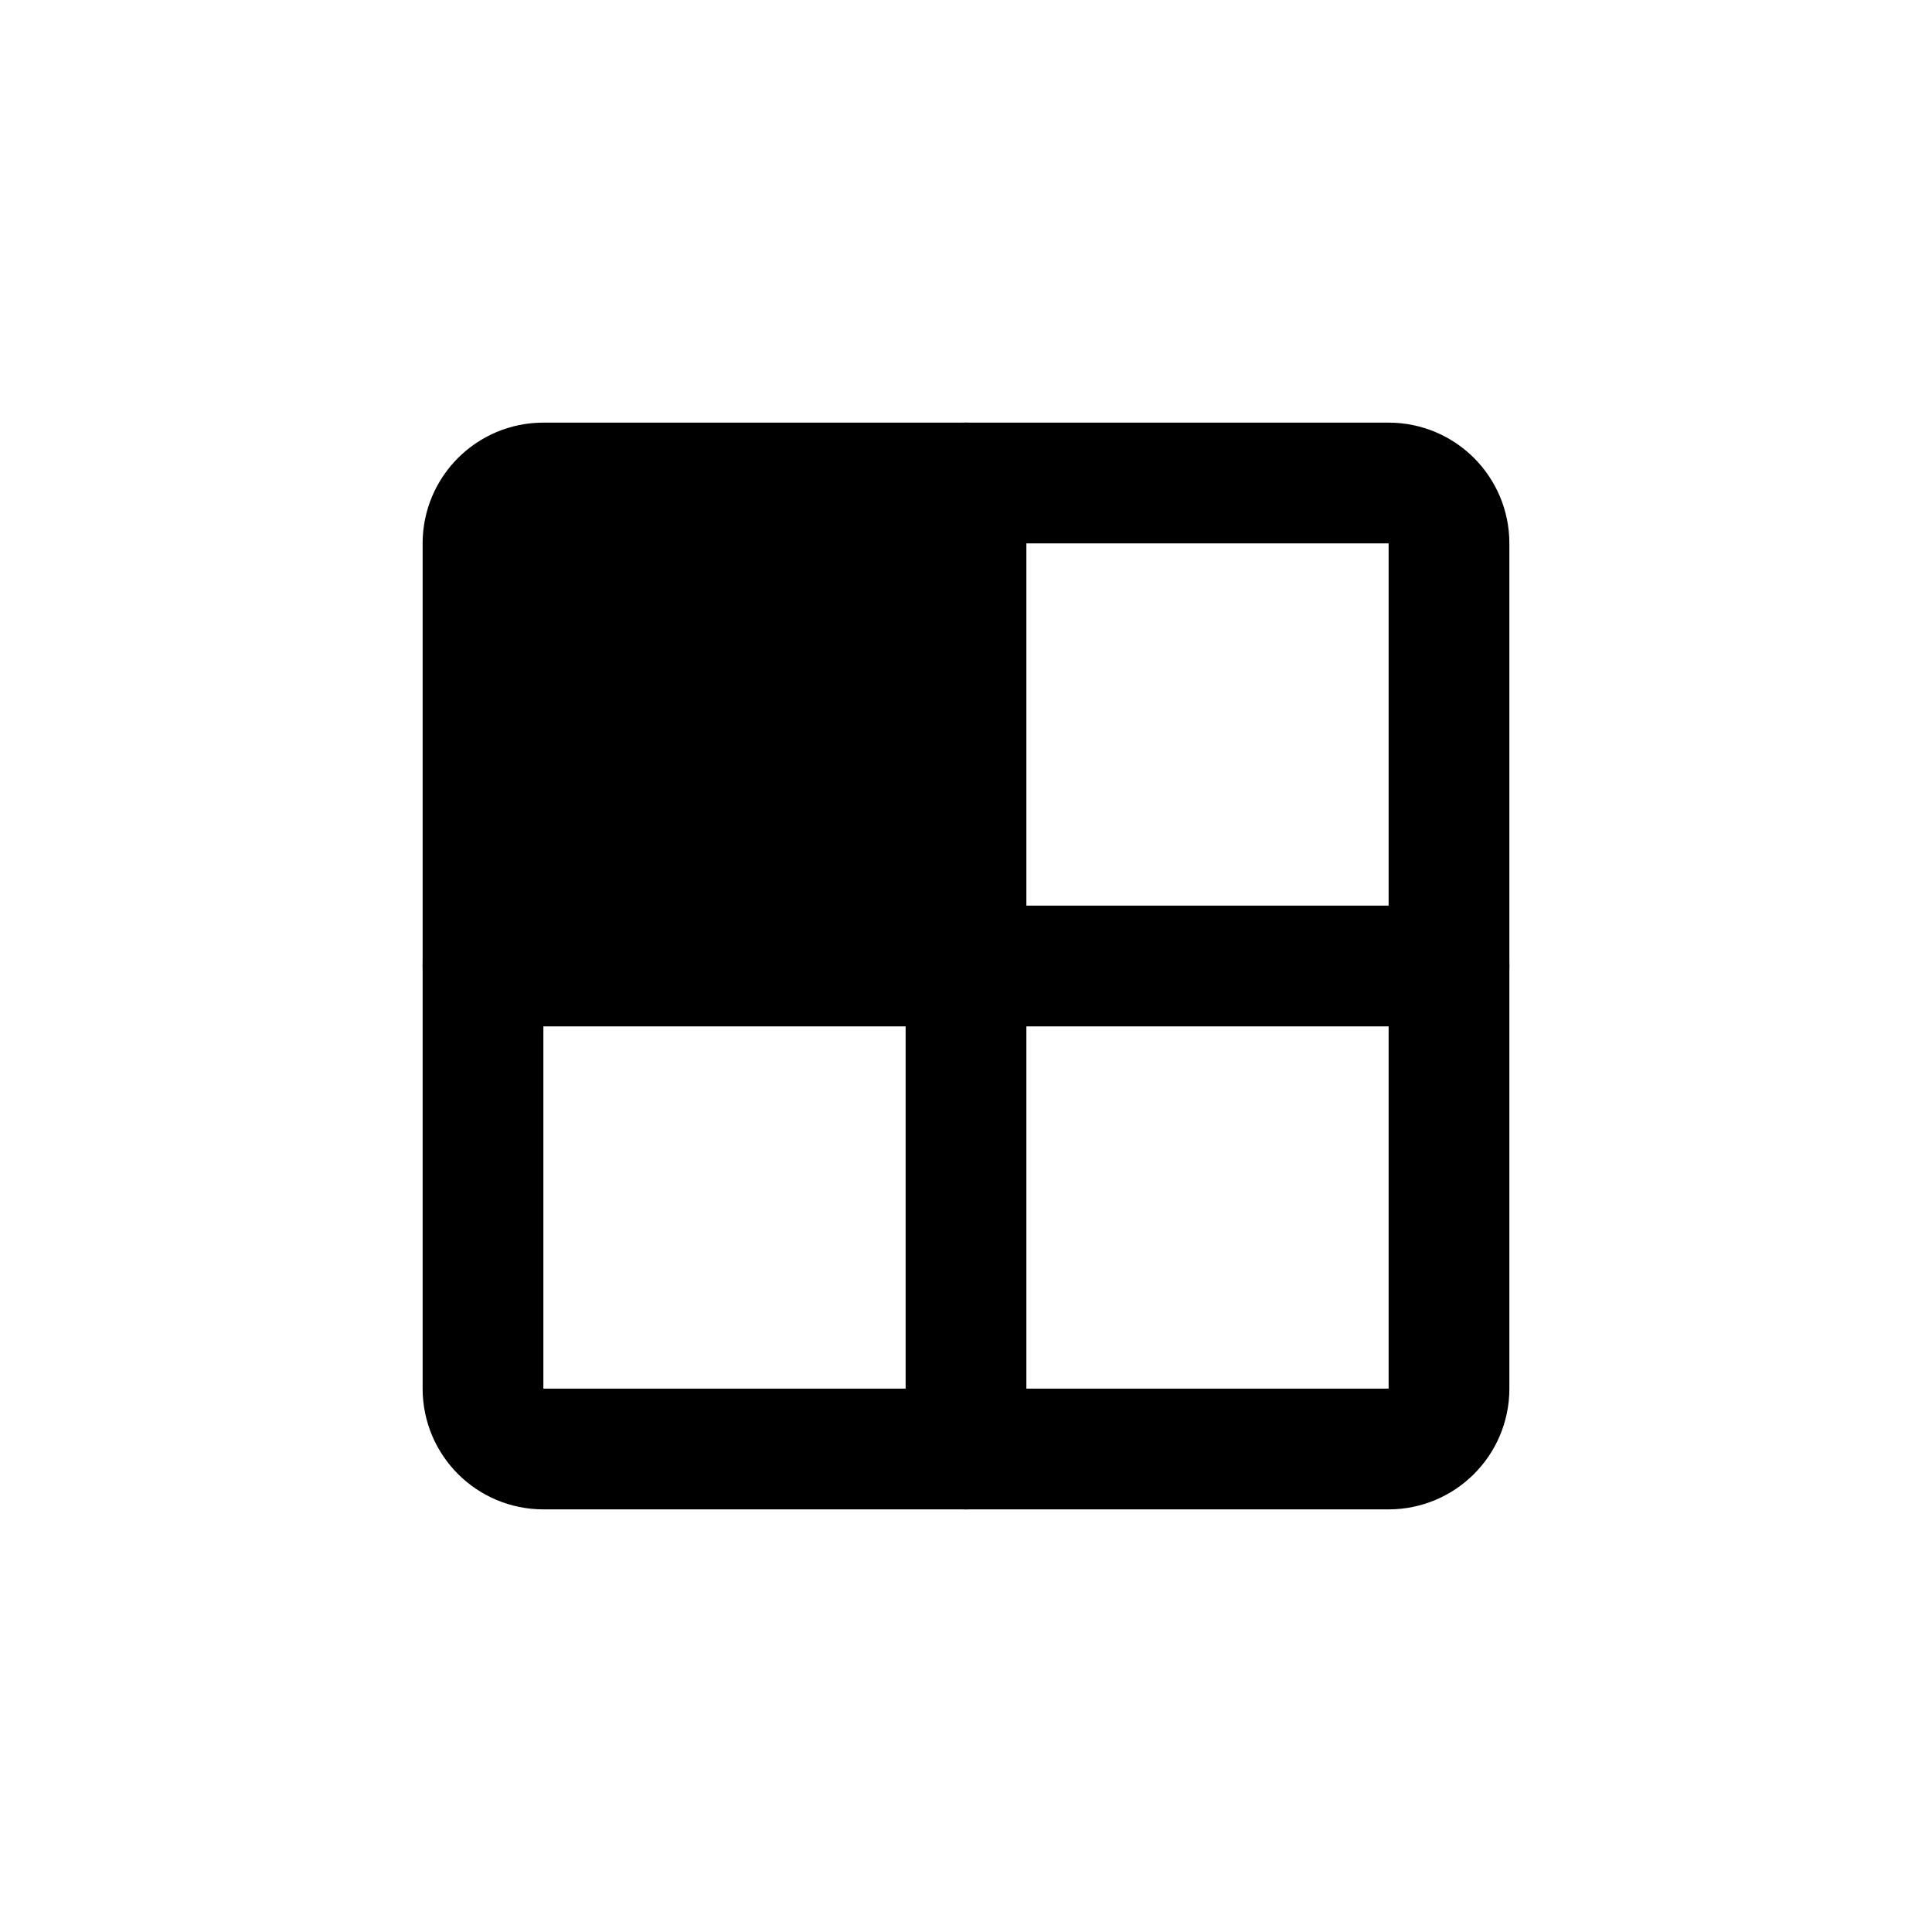
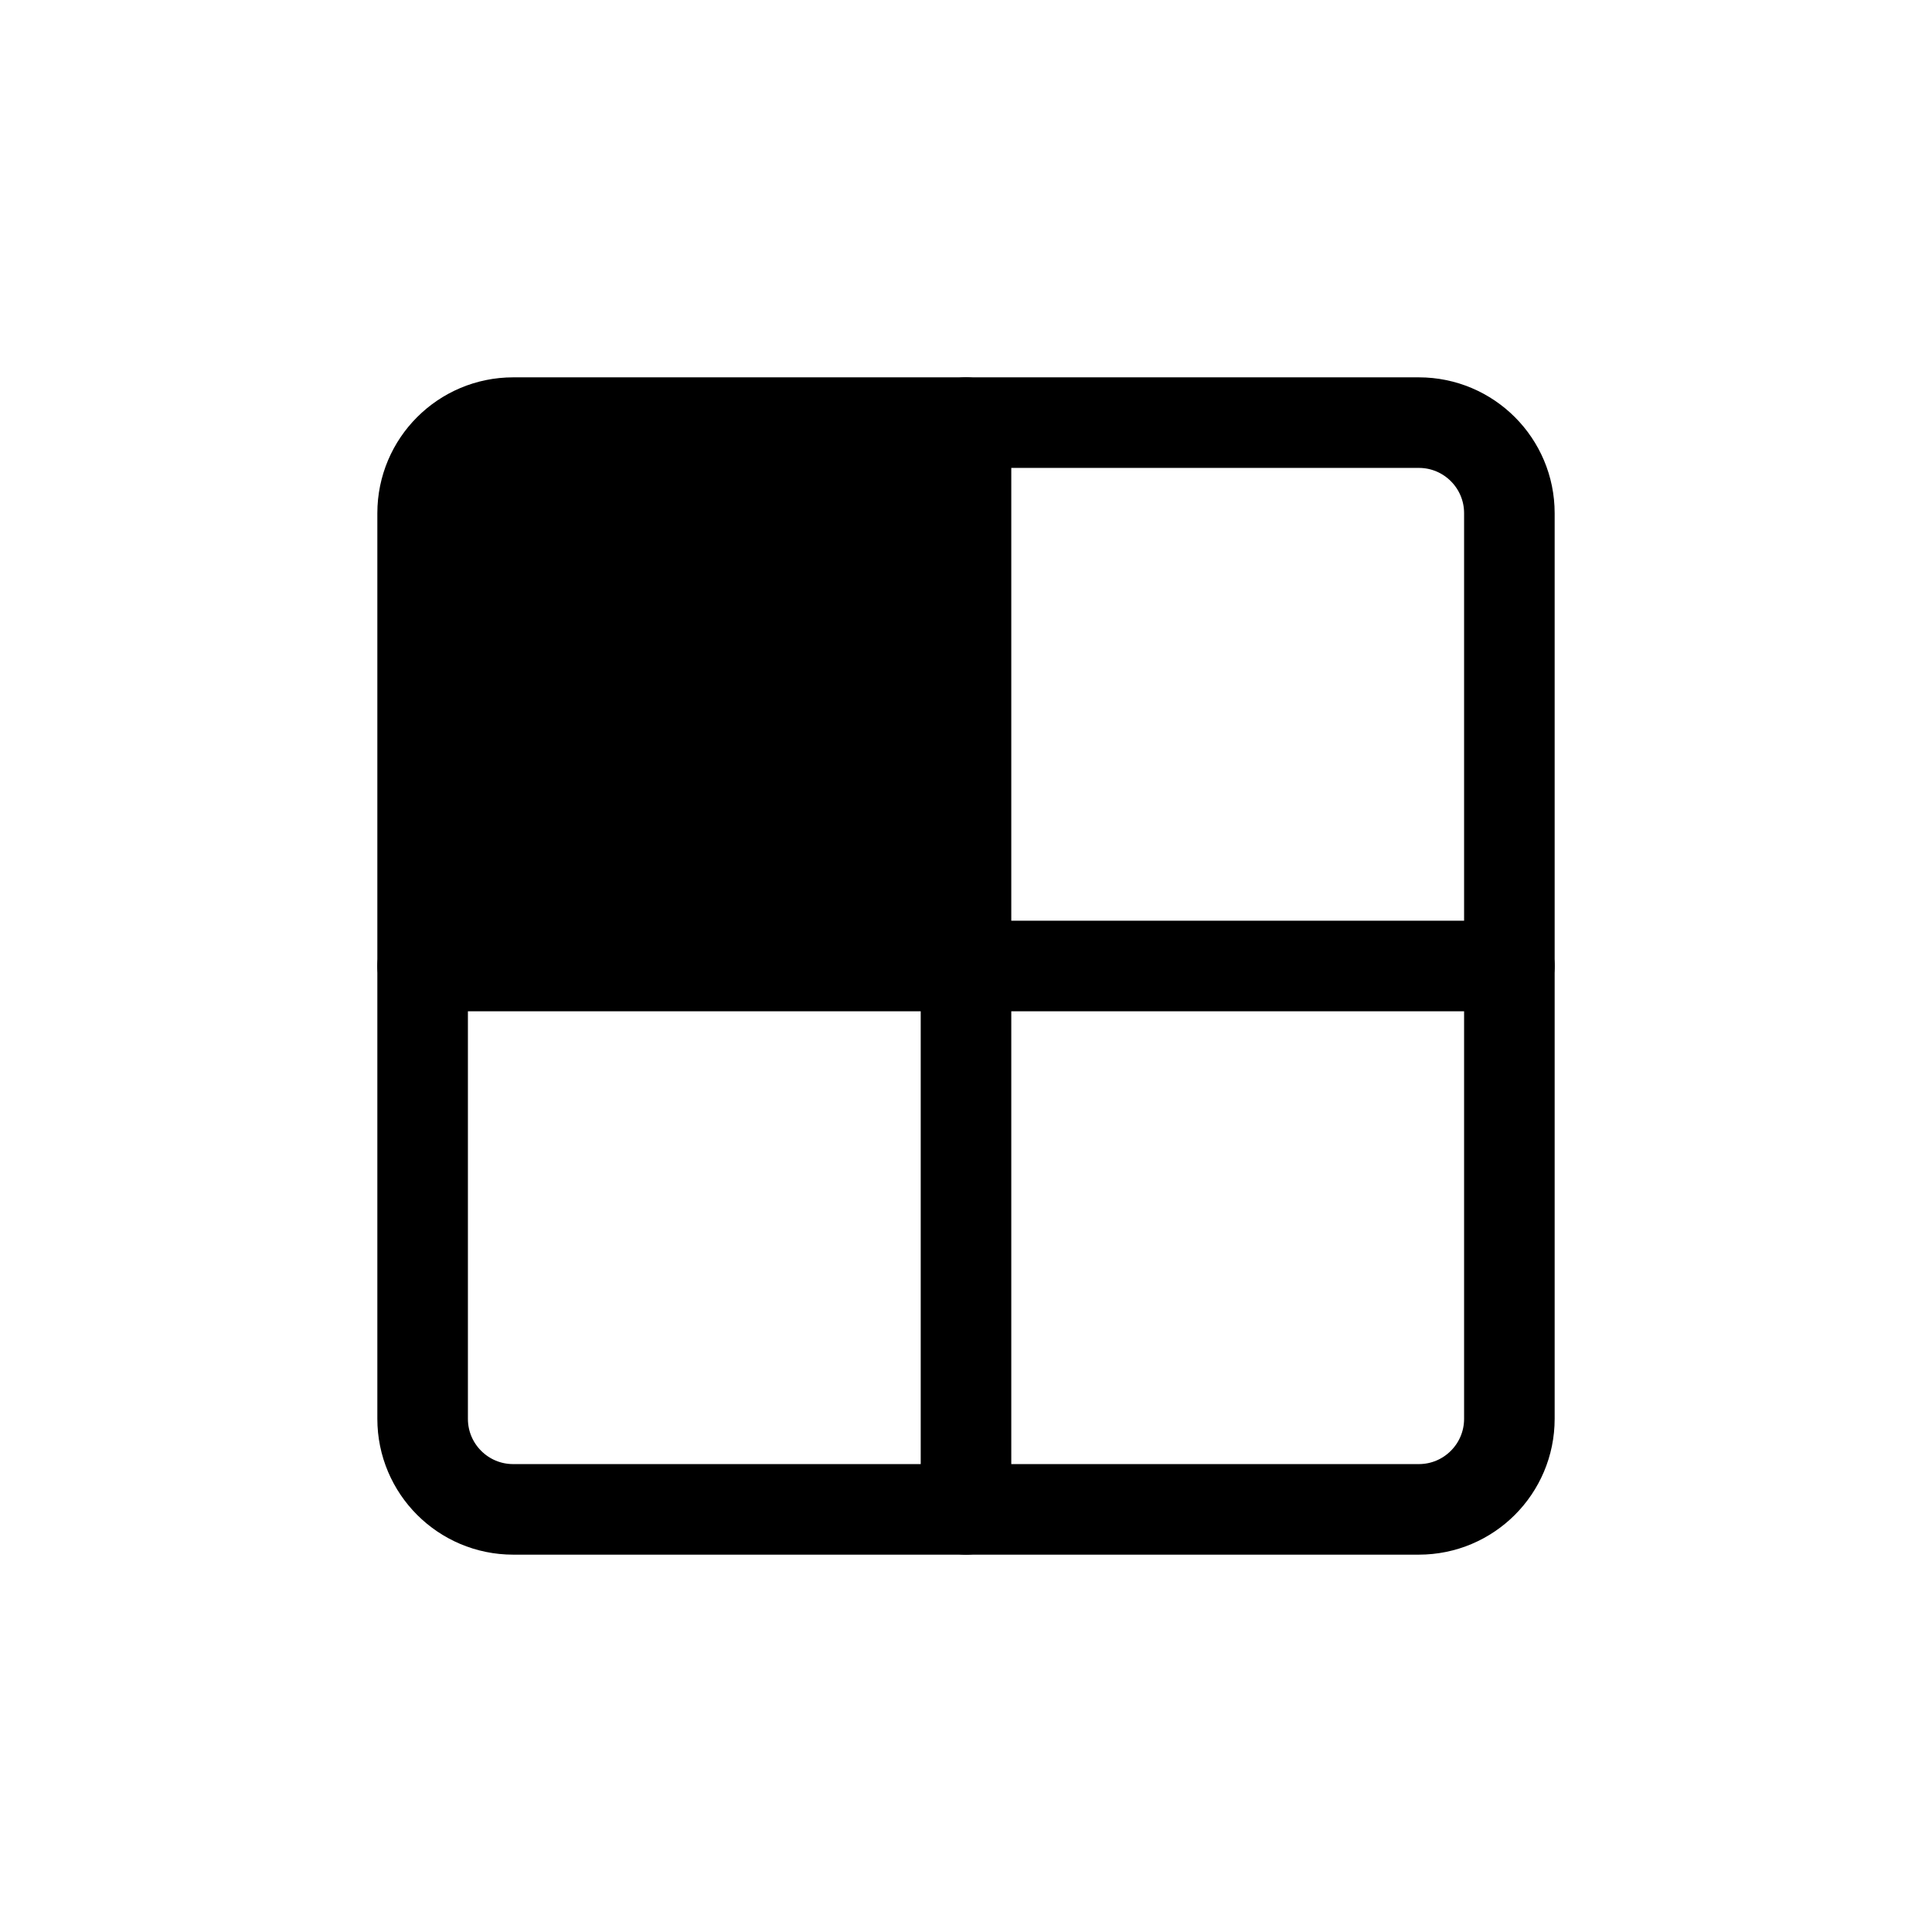
- <svg xmlns="http://www.w3.org/2000/svg" viewBox="0 0 32 32" width="32" height="32" fill="none" stroke="currentColor" stroke-width="2" stroke-linecap="round" stroke-linejoin="round" aria-hidden="true">
-   <rect x="8" y="8" width="16" height="16" rx="1" />
-   <line x1="16" y1="8" x2="16" y2="24" />
-   <line x1="8" y1="16" x2="24" y2="16" />
-   <rect x="8" y="8" width="8" height="8" fill="currentColor" stroke="none" />
+ <svg xmlns="http://www.w3.org/2000/svg" viewBox="0 0 32 32" width="32" height="32" fill="none" stroke="currentColor" stroke-width="1.5" stroke-linecap="round" stroke-linejoin="round" aria-hidden="true">
+   <rect x="7" y="7" width="18" height="18" rx="1.5" />
+   <line x1="16" y1="7" x2="16" y2="25" />
+   <line x1="7" y1="16" x2="25" y2="16" />
+   <rect x="7" y="7" width="9" height="9" fill="currentColor" stroke="none" />
</svg>
